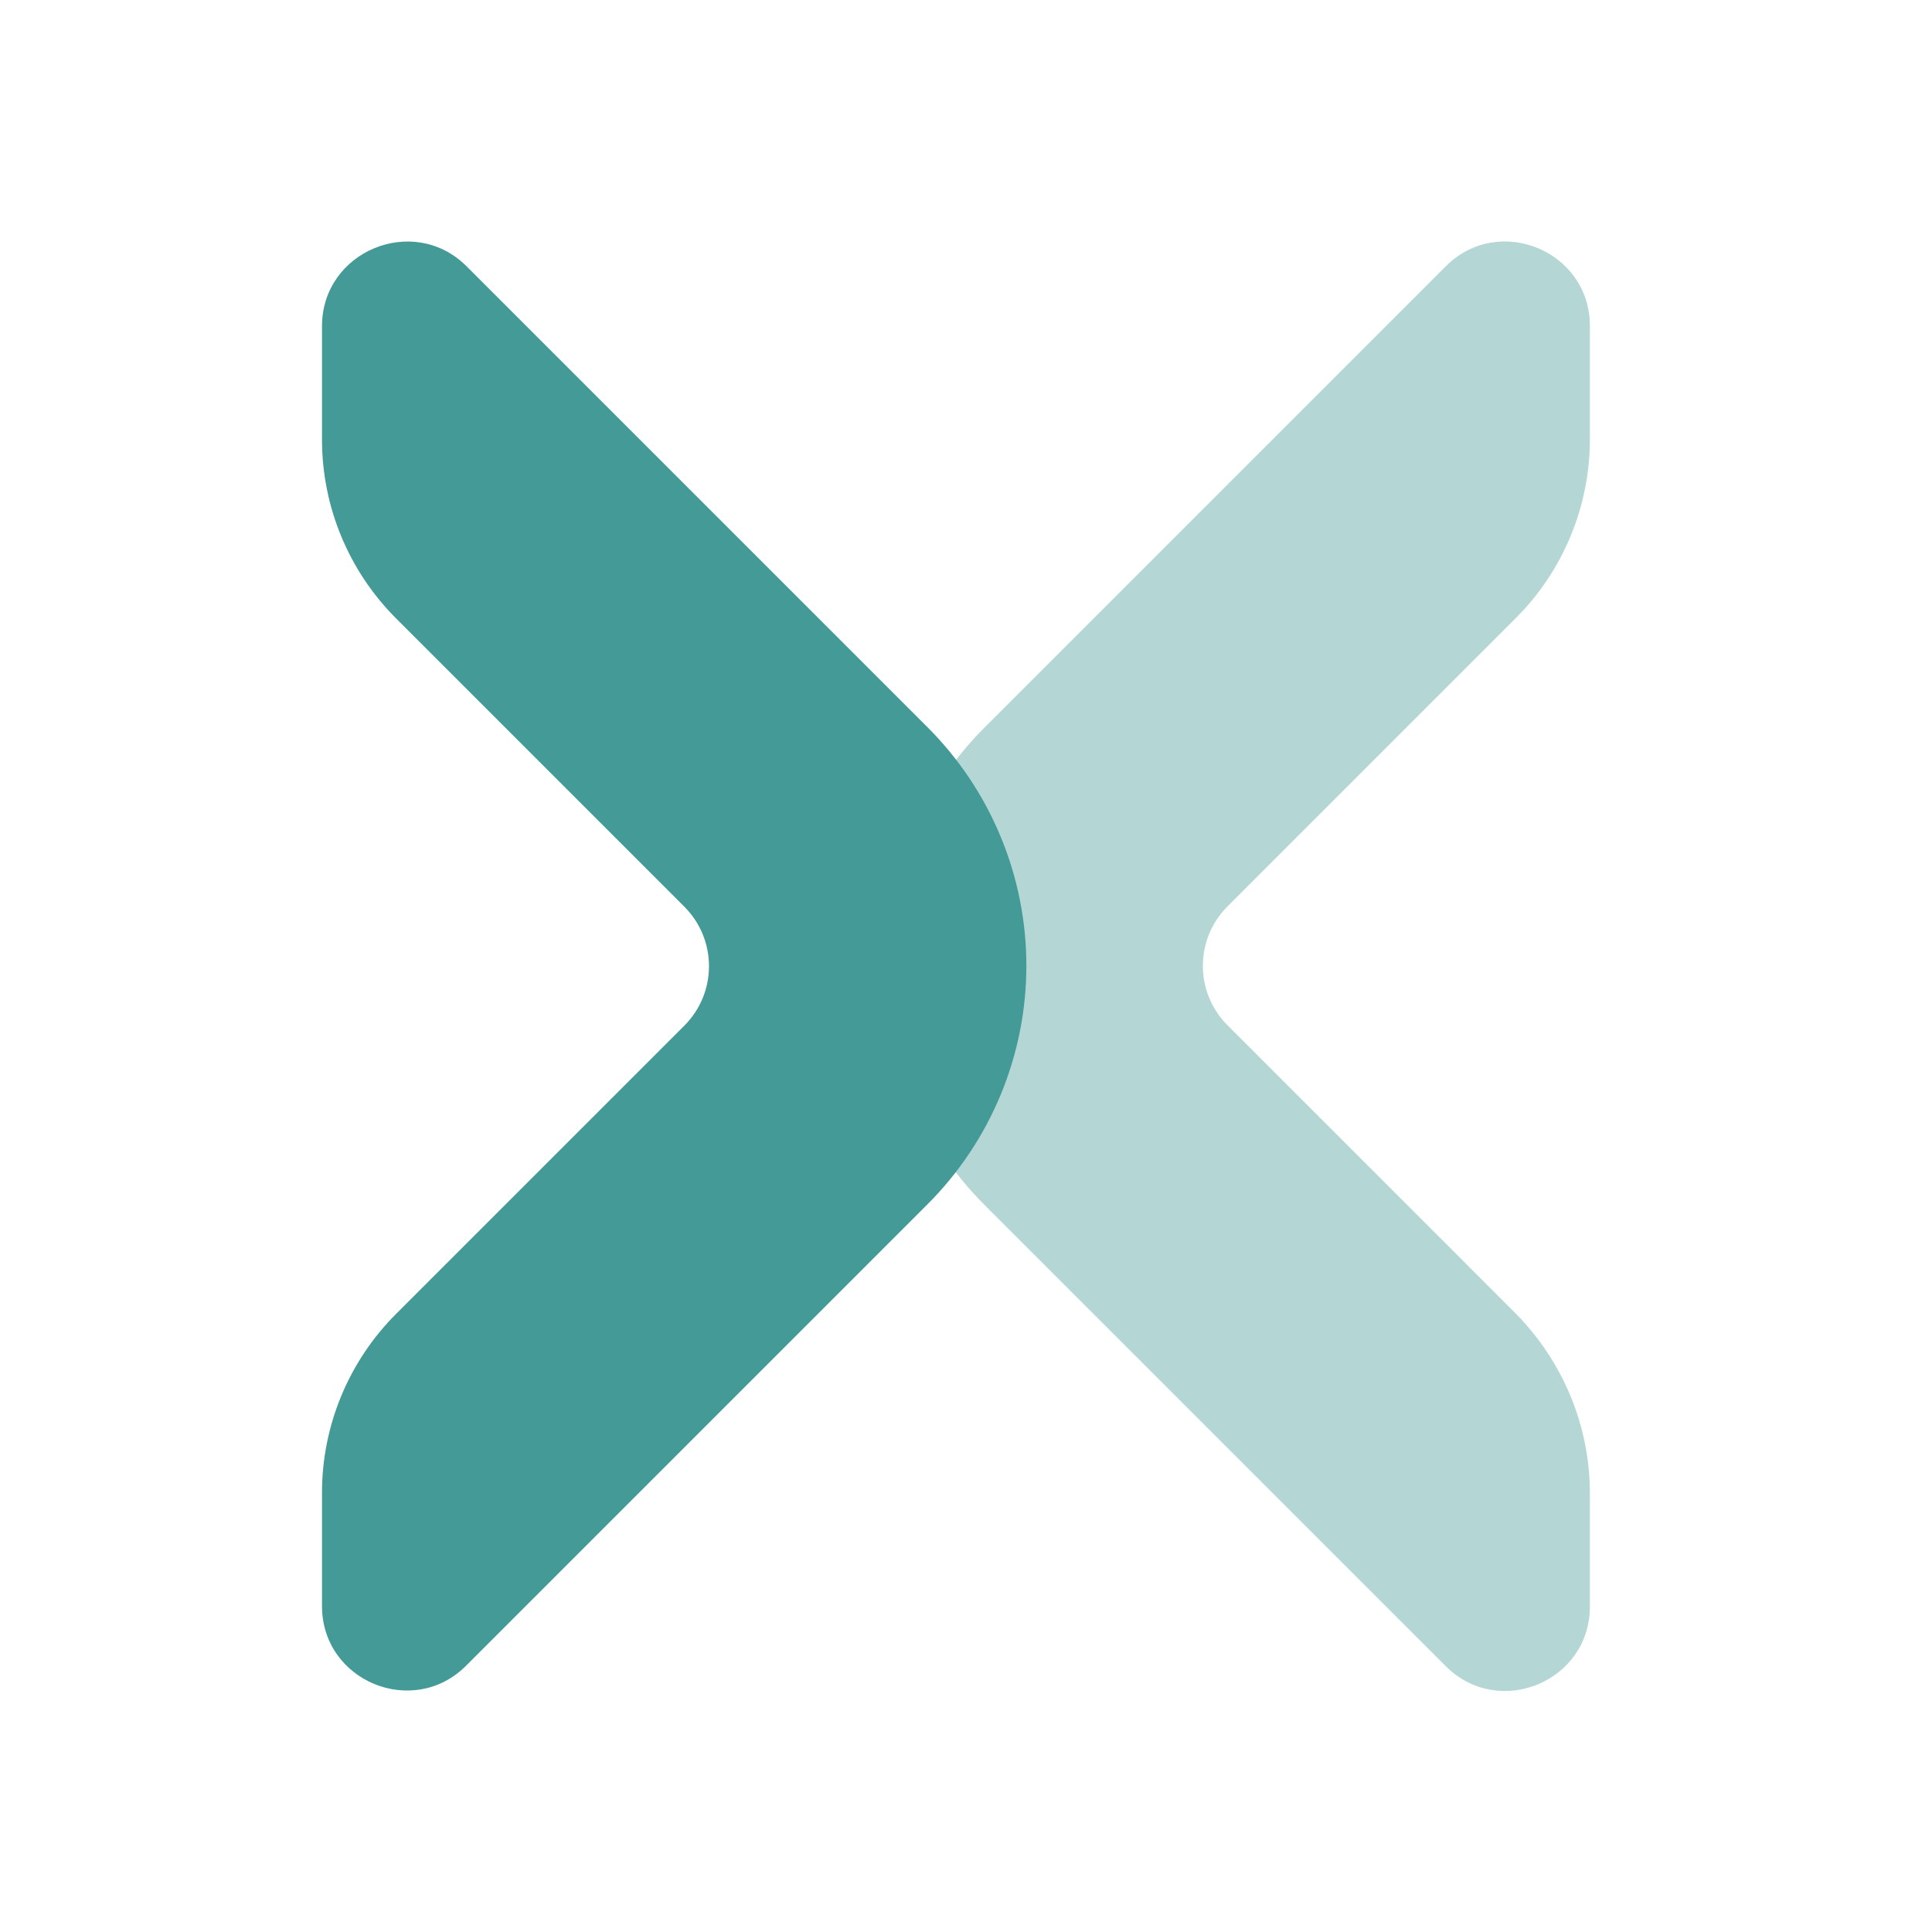
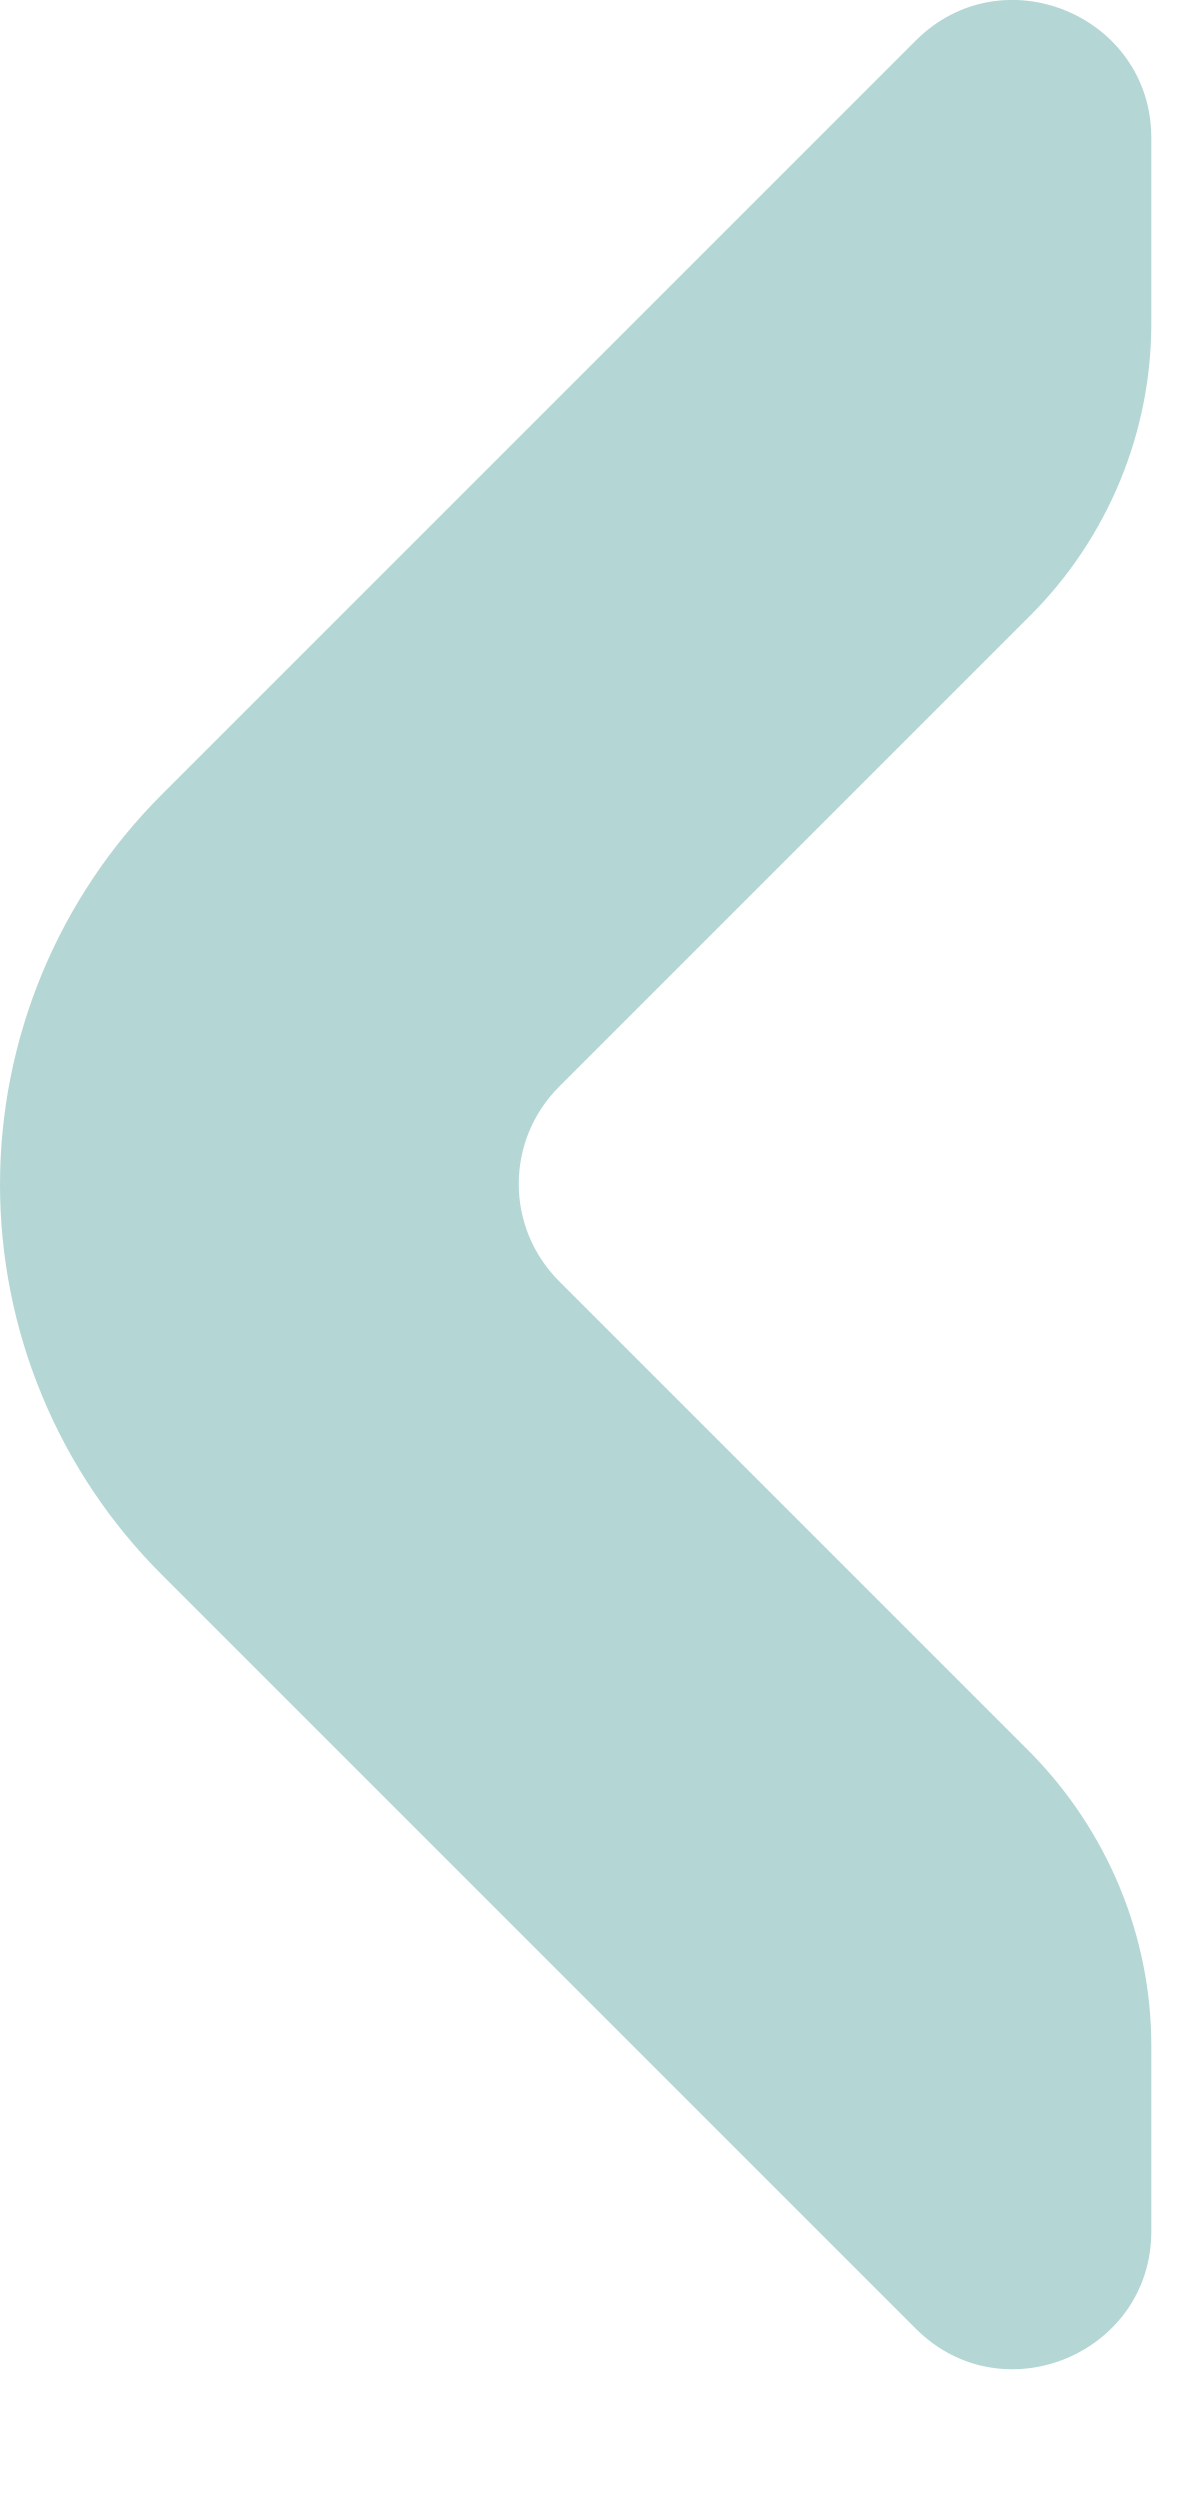
- <svg xmlns="http://www.w3.org/2000/svg" width="24" height="24" viewBox="0 0 24 24" fill="none">
-   <path d="M4 18.542L4 19.952C4 20.882 5.13 21.352 5.79 20.692L11.52 14.962C11.91 14.572 12.219 14.11 12.43 13.601C12.641 13.093 12.75 12.547 12.75 11.997C12.75 11.446 12.641 10.9 12.43 10.392C12.219 9.883 11.91 9.421 11.52 9.032L5.79 3.302C5.13 2.652 4 3.122 4 4.052L4 5.462C4 6.292 4.33 7.092 4.92 7.682L8.5 11.262C8.91 11.672 8.91 12.332 8.5 12.742L4.92 16.322C4.33 16.912 4 17.712 4 18.542Z" fill="#439A97" />
-   <path opacity="0.4" d="M19.75 18.548L19.75 19.958C19.75 20.888 18.62 21.358 17.96 20.698L12.23 14.968C11.84 14.579 11.531 14.117 11.32 13.608C11.109 13.1 11 12.554 11 12.003C11 11.453 11.109 10.907 11.32 10.398C11.531 9.89 11.84 9.427 12.23 9.038L17.96 3.308C18.62 2.648 19.75 3.118 19.75 4.048L19.75 5.458C19.75 6.288 19.42 7.088 18.83 7.678L15.25 11.258C14.84 11.668 14.84 12.328 15.25 12.738L18.83 16.318C19.42 16.918 19.75 17.718 19.75 18.548Z" fill="#439A97" />
+ <svg xmlns="http://www.w3.org/2000/svg" width="9" height="19" viewBox="0 0 9 19" fill="none">
+   <path opacity="0.4" d="M8.75 15.548L8.75 16.958C8.75 17.888 7.62 18.358 6.96 17.698L1.23 11.968C0.84 11.579 0.531 11.117 0.32 10.608C0.109 10.1 -3.69477e-07 9.554 -3.93553e-07 9.003C-4.17629e-07 8.453 0.109 7.907 0.32 7.398C0.531 6.89 0.84 6.427 1.23 6.038L6.96 0.308C7.62 -0.352 8.75 0.118 8.75 1.048L8.75 2.458C8.75 3.288 8.42 4.088 7.83 4.678L4.25 8.258C3.84 8.668 3.84 9.328 4.25 9.738L7.83 13.318C8.42 13.918 8.75 14.718 8.75 15.548Z" fill="#439A97" />
</svg>
